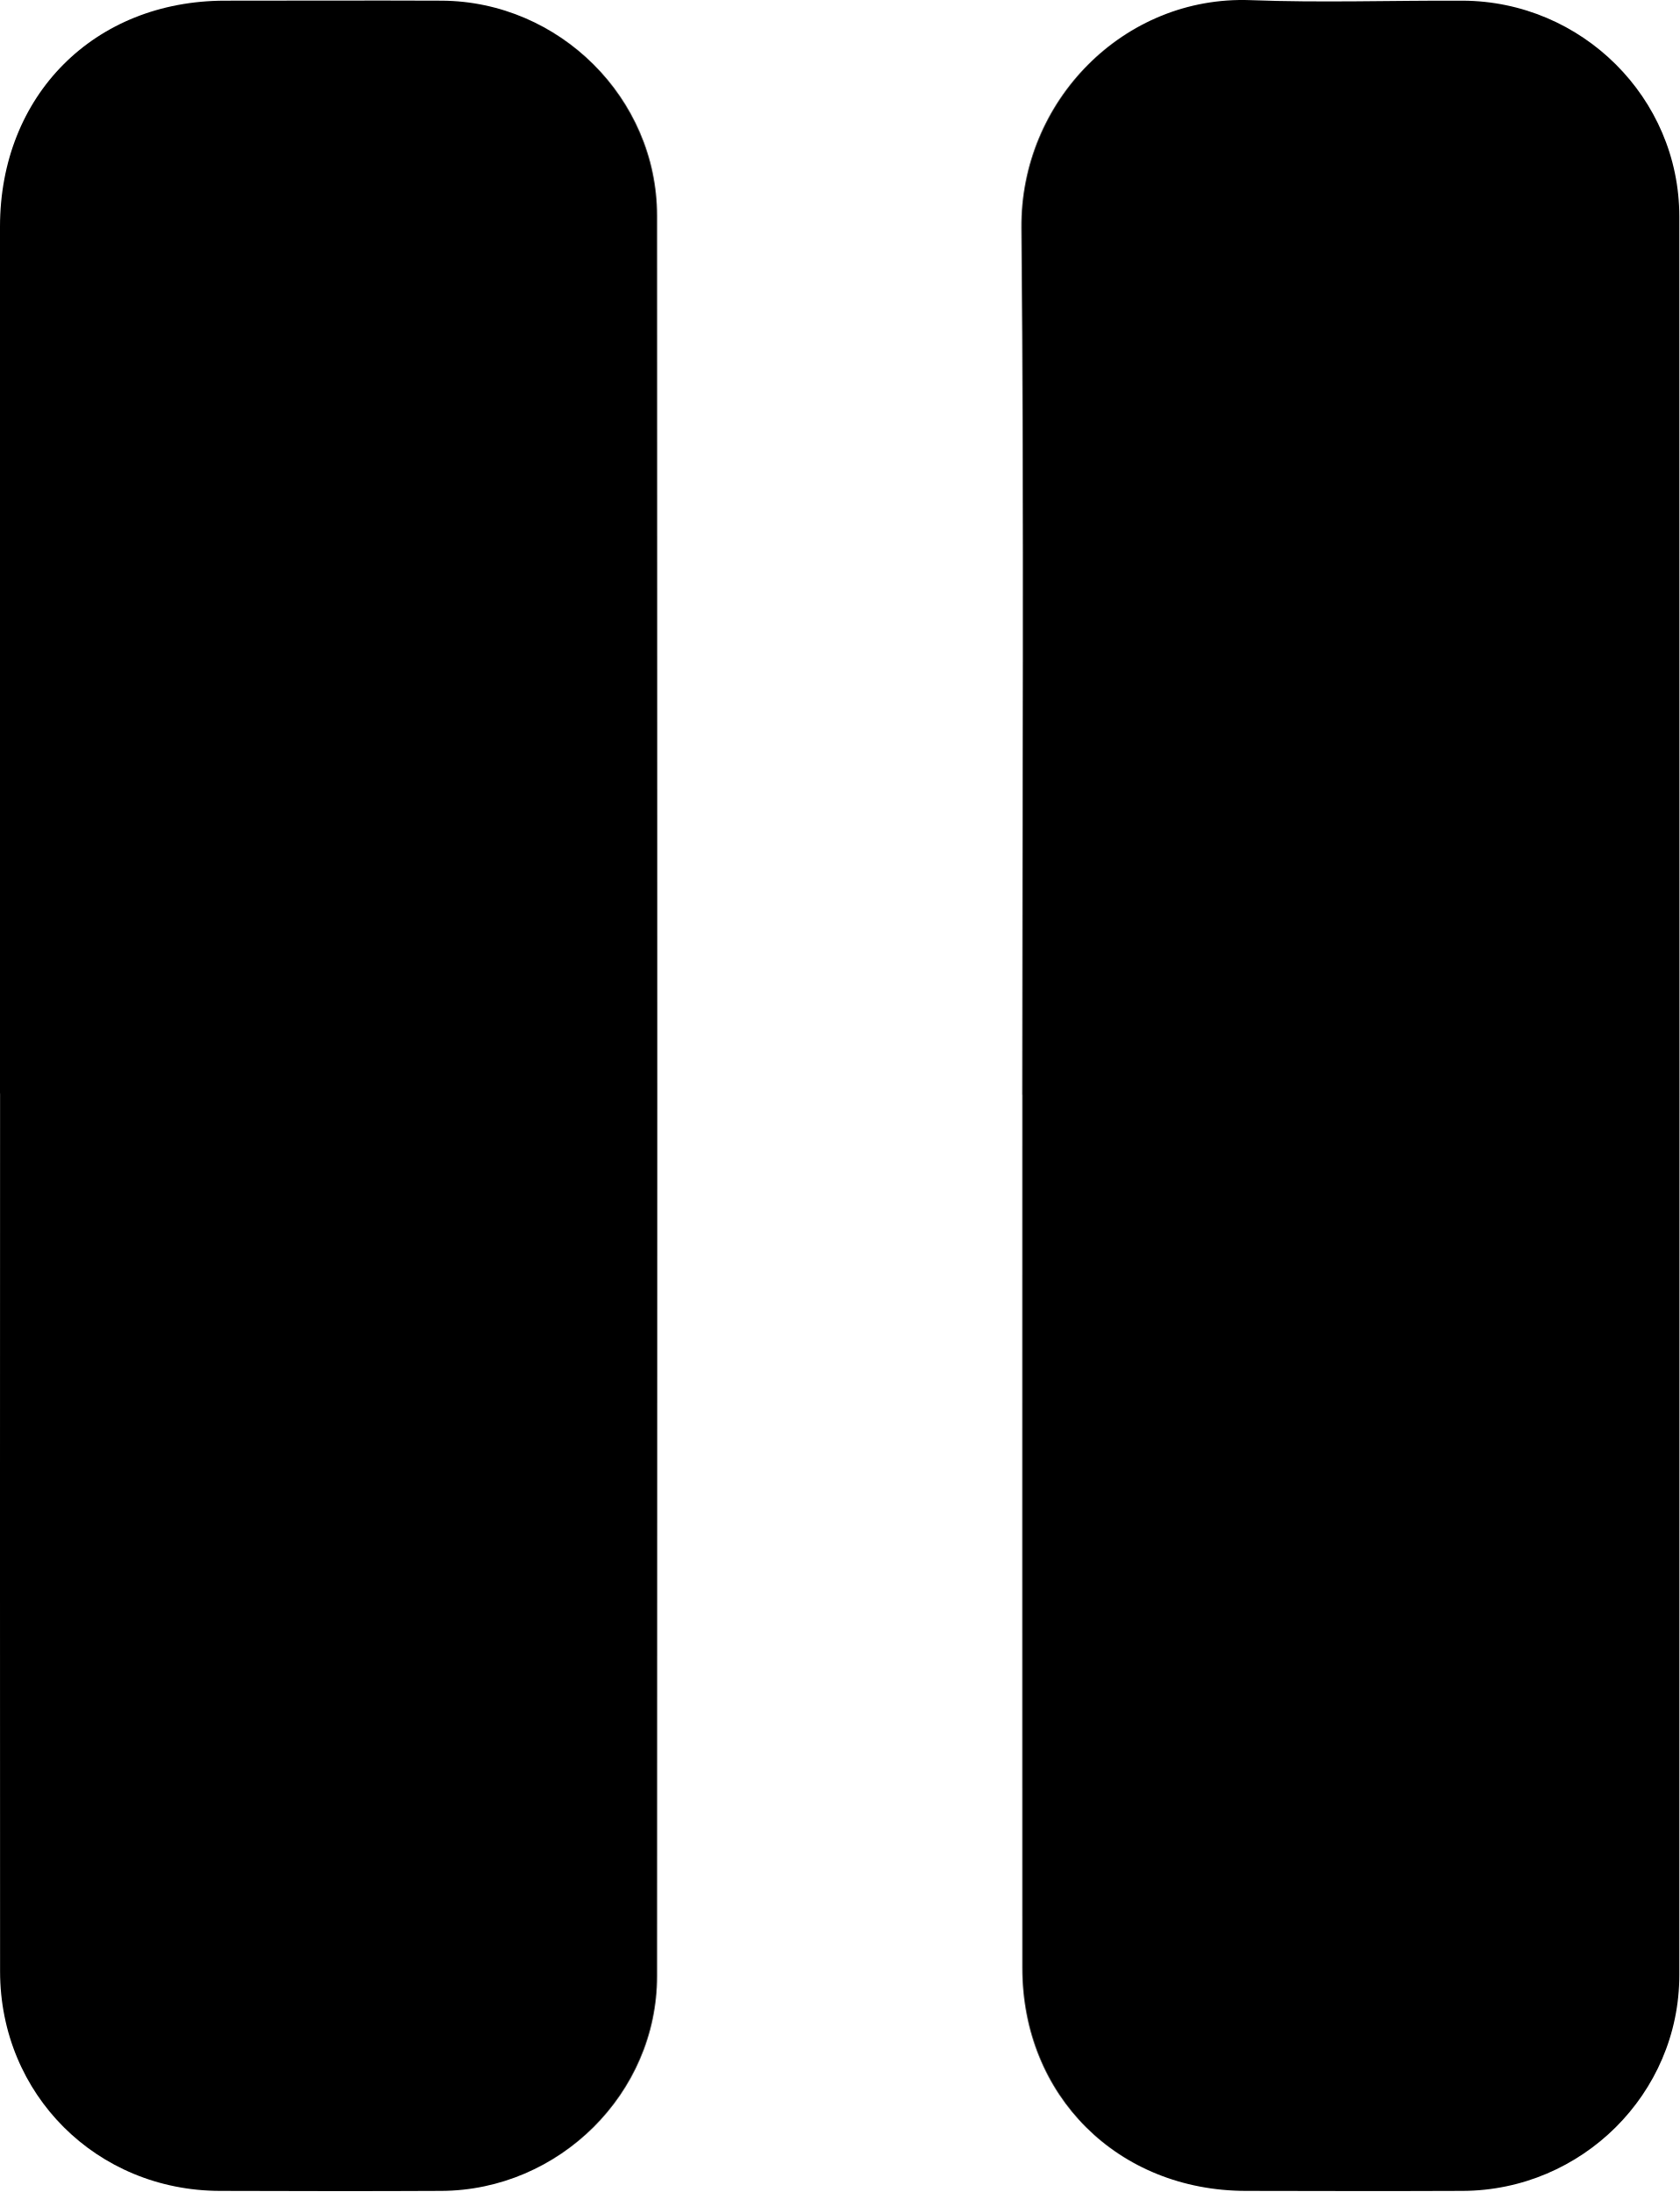
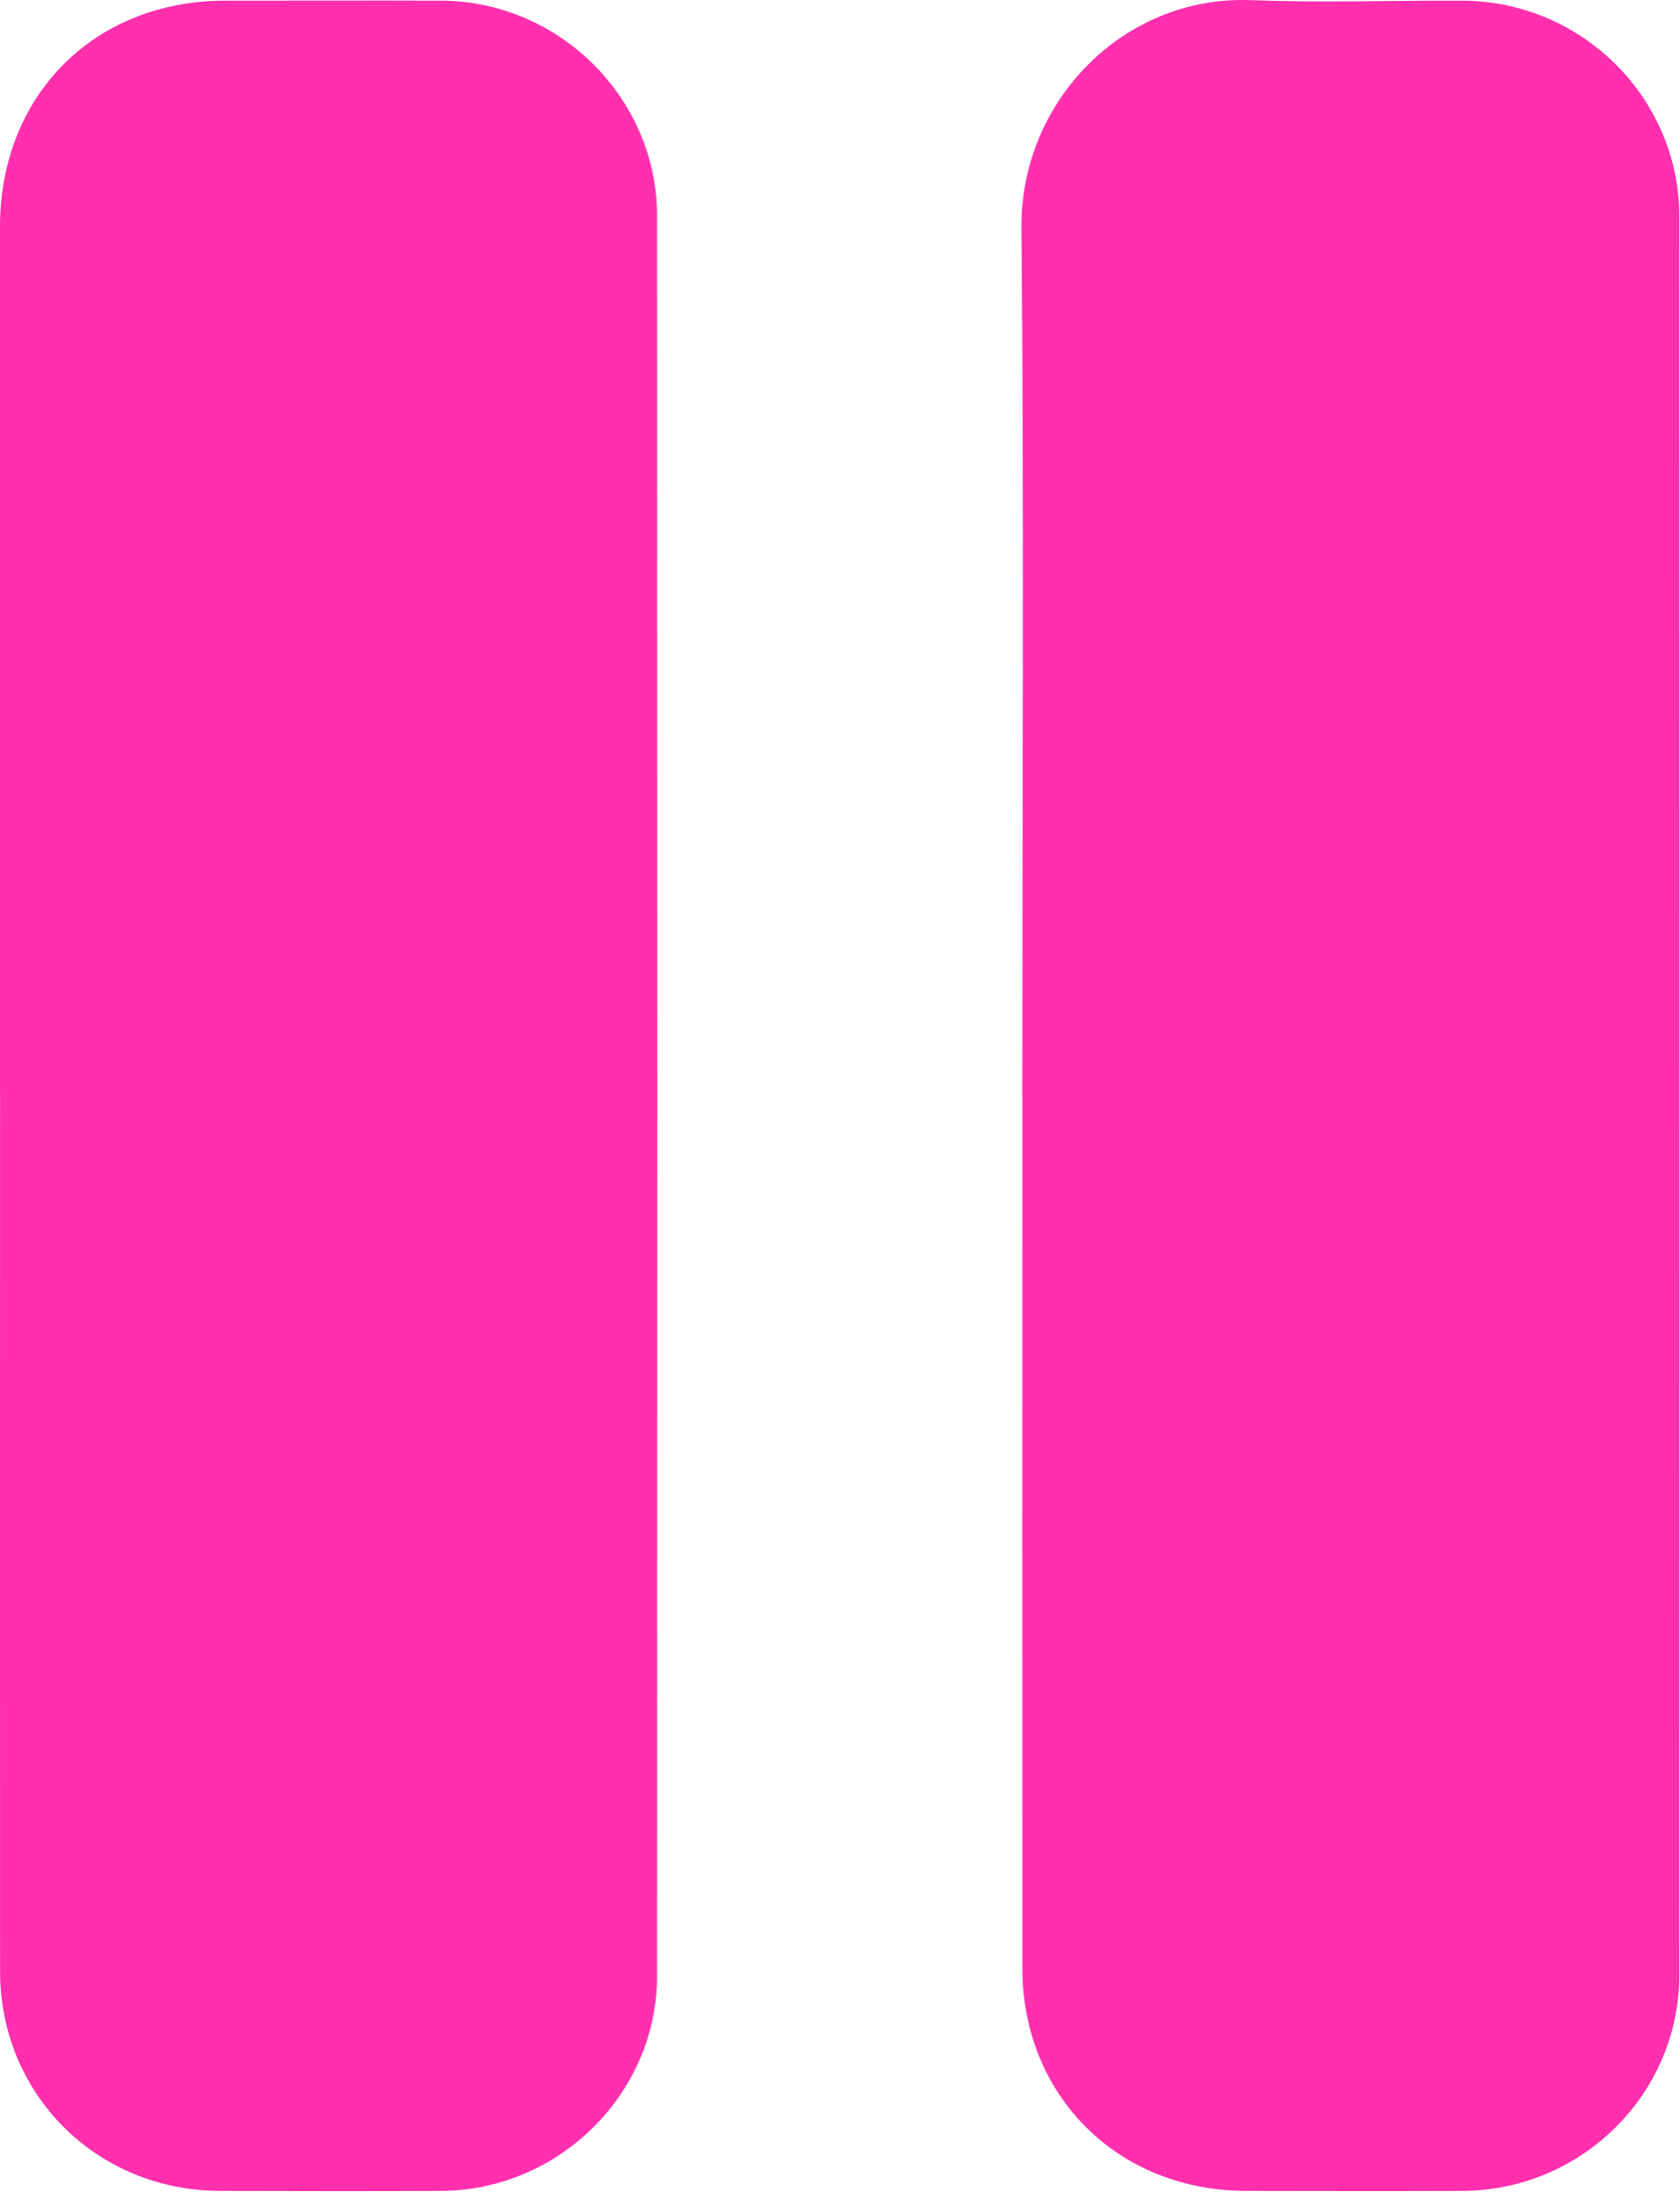
<svg xmlns="http://www.w3.org/2000/svg" viewBox="0 0 223.36 291.38">
+   <defs>
+     <style>.d{fill:#ff2fae;}</style>
+   </defs>
  <g id="a" />
  <g id="b">
    <g id="c">
      <g>
-         <path d="M0,145.4c0-38.42,0-76.84,0-115.26C.01,12.67,12.53,.1,29.92,.09c9.61,0,19.21-.04,28.82,0,15.63,.08,28.63,12.96,28.64,28.56,.04,78.06,.04,156.11,0,234.17,0,15.58-13.03,28.45-28.68,28.53-9.81,.05-19.62,.03-29.43,0C12.86,291.32,.03,278.55,.01,262.18c-.03-38.93,0-77.85,0-116.78Z" />
-         <path d="M135.96,145.57c0-38.42,.25-76.84-.11-115.26-.16-16.84,13.6-30.93,30.47-30.29,9.39,.36,18.81,.03,28.21,.07,15.84,.07,28.81,12.91,28.81,28.7,.03,77.95,.03,155.91,0,233.86,0,15.79-12.97,28.63-28.81,28.7-9.61,.04-19.21,.02-28.82,0-17.04-.02-29.73-12.64-29.74-29.62-.02-38.72,0-77.45,0-116.17Z" />
+         <path class="d" d="M0,145.4c0-38.42,0-76.84,0-115.26C.01,12.67,12.53,.1,29.92,.09c9.61,0,19.21-.04,28.82,0,15.63,.08,28.63,12.96,28.64,28.56,.04,78.06,.04,156.11,0,234.17,0,15.58-13.03,28.45-28.68,28.53-9.81,.05-19.62,.03-29.43,0C12.86,291.32,.03,278.55,.01,262.18c-.03-38.93,0-77.85,0-116.78Z" />
+         <path class="d" d="M135.96,145.57c0-38.42,.25-76.84-.11-115.26-.16-16.84,13.6-30.93,30.47-30.29,9.39,.36,18.81,.03,28.21,.07,15.84,.07,28.81,12.91,28.81,28.7,.03,77.95,.03,155.91,0,233.86,0,15.79-12.97,28.63-28.81,28.7-9.61,.04-19.21,.02-28.82,0-17.04-.02-29.73-12.64-29.74-29.62-.02-38.72,0-77.45,0-116.17Z" />
      </g>
    </g>
  </g>
</svg>
